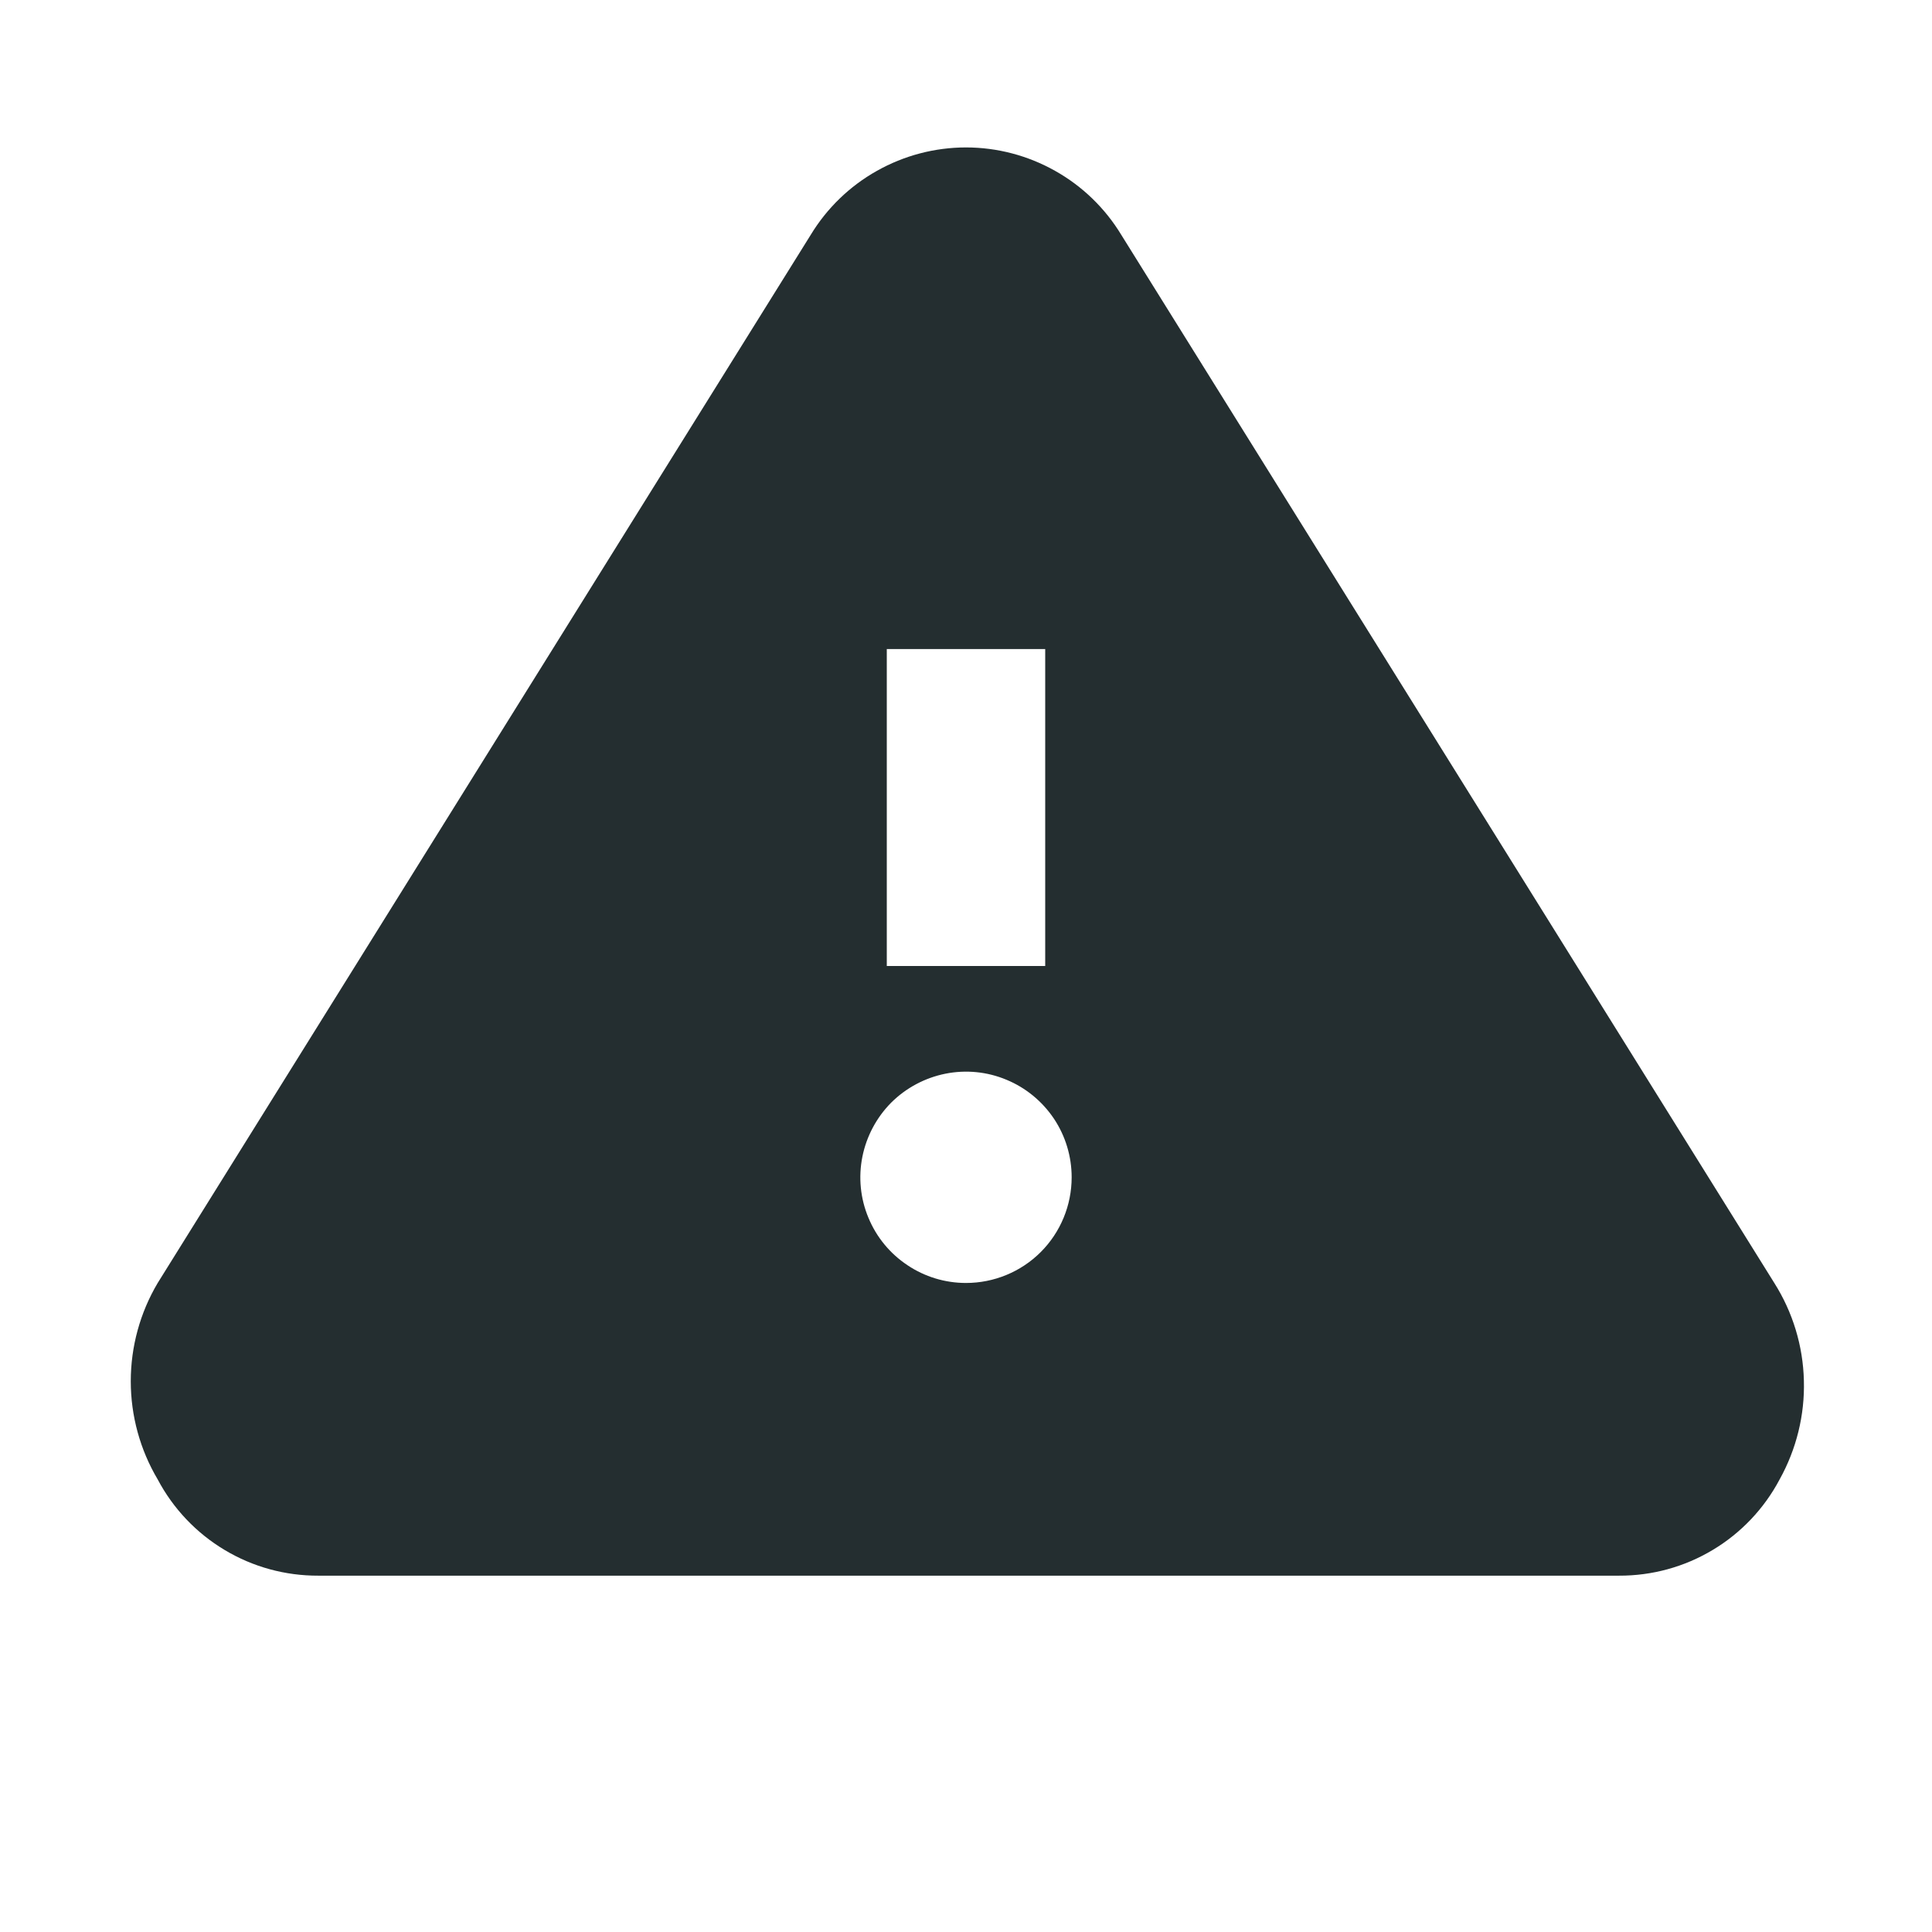
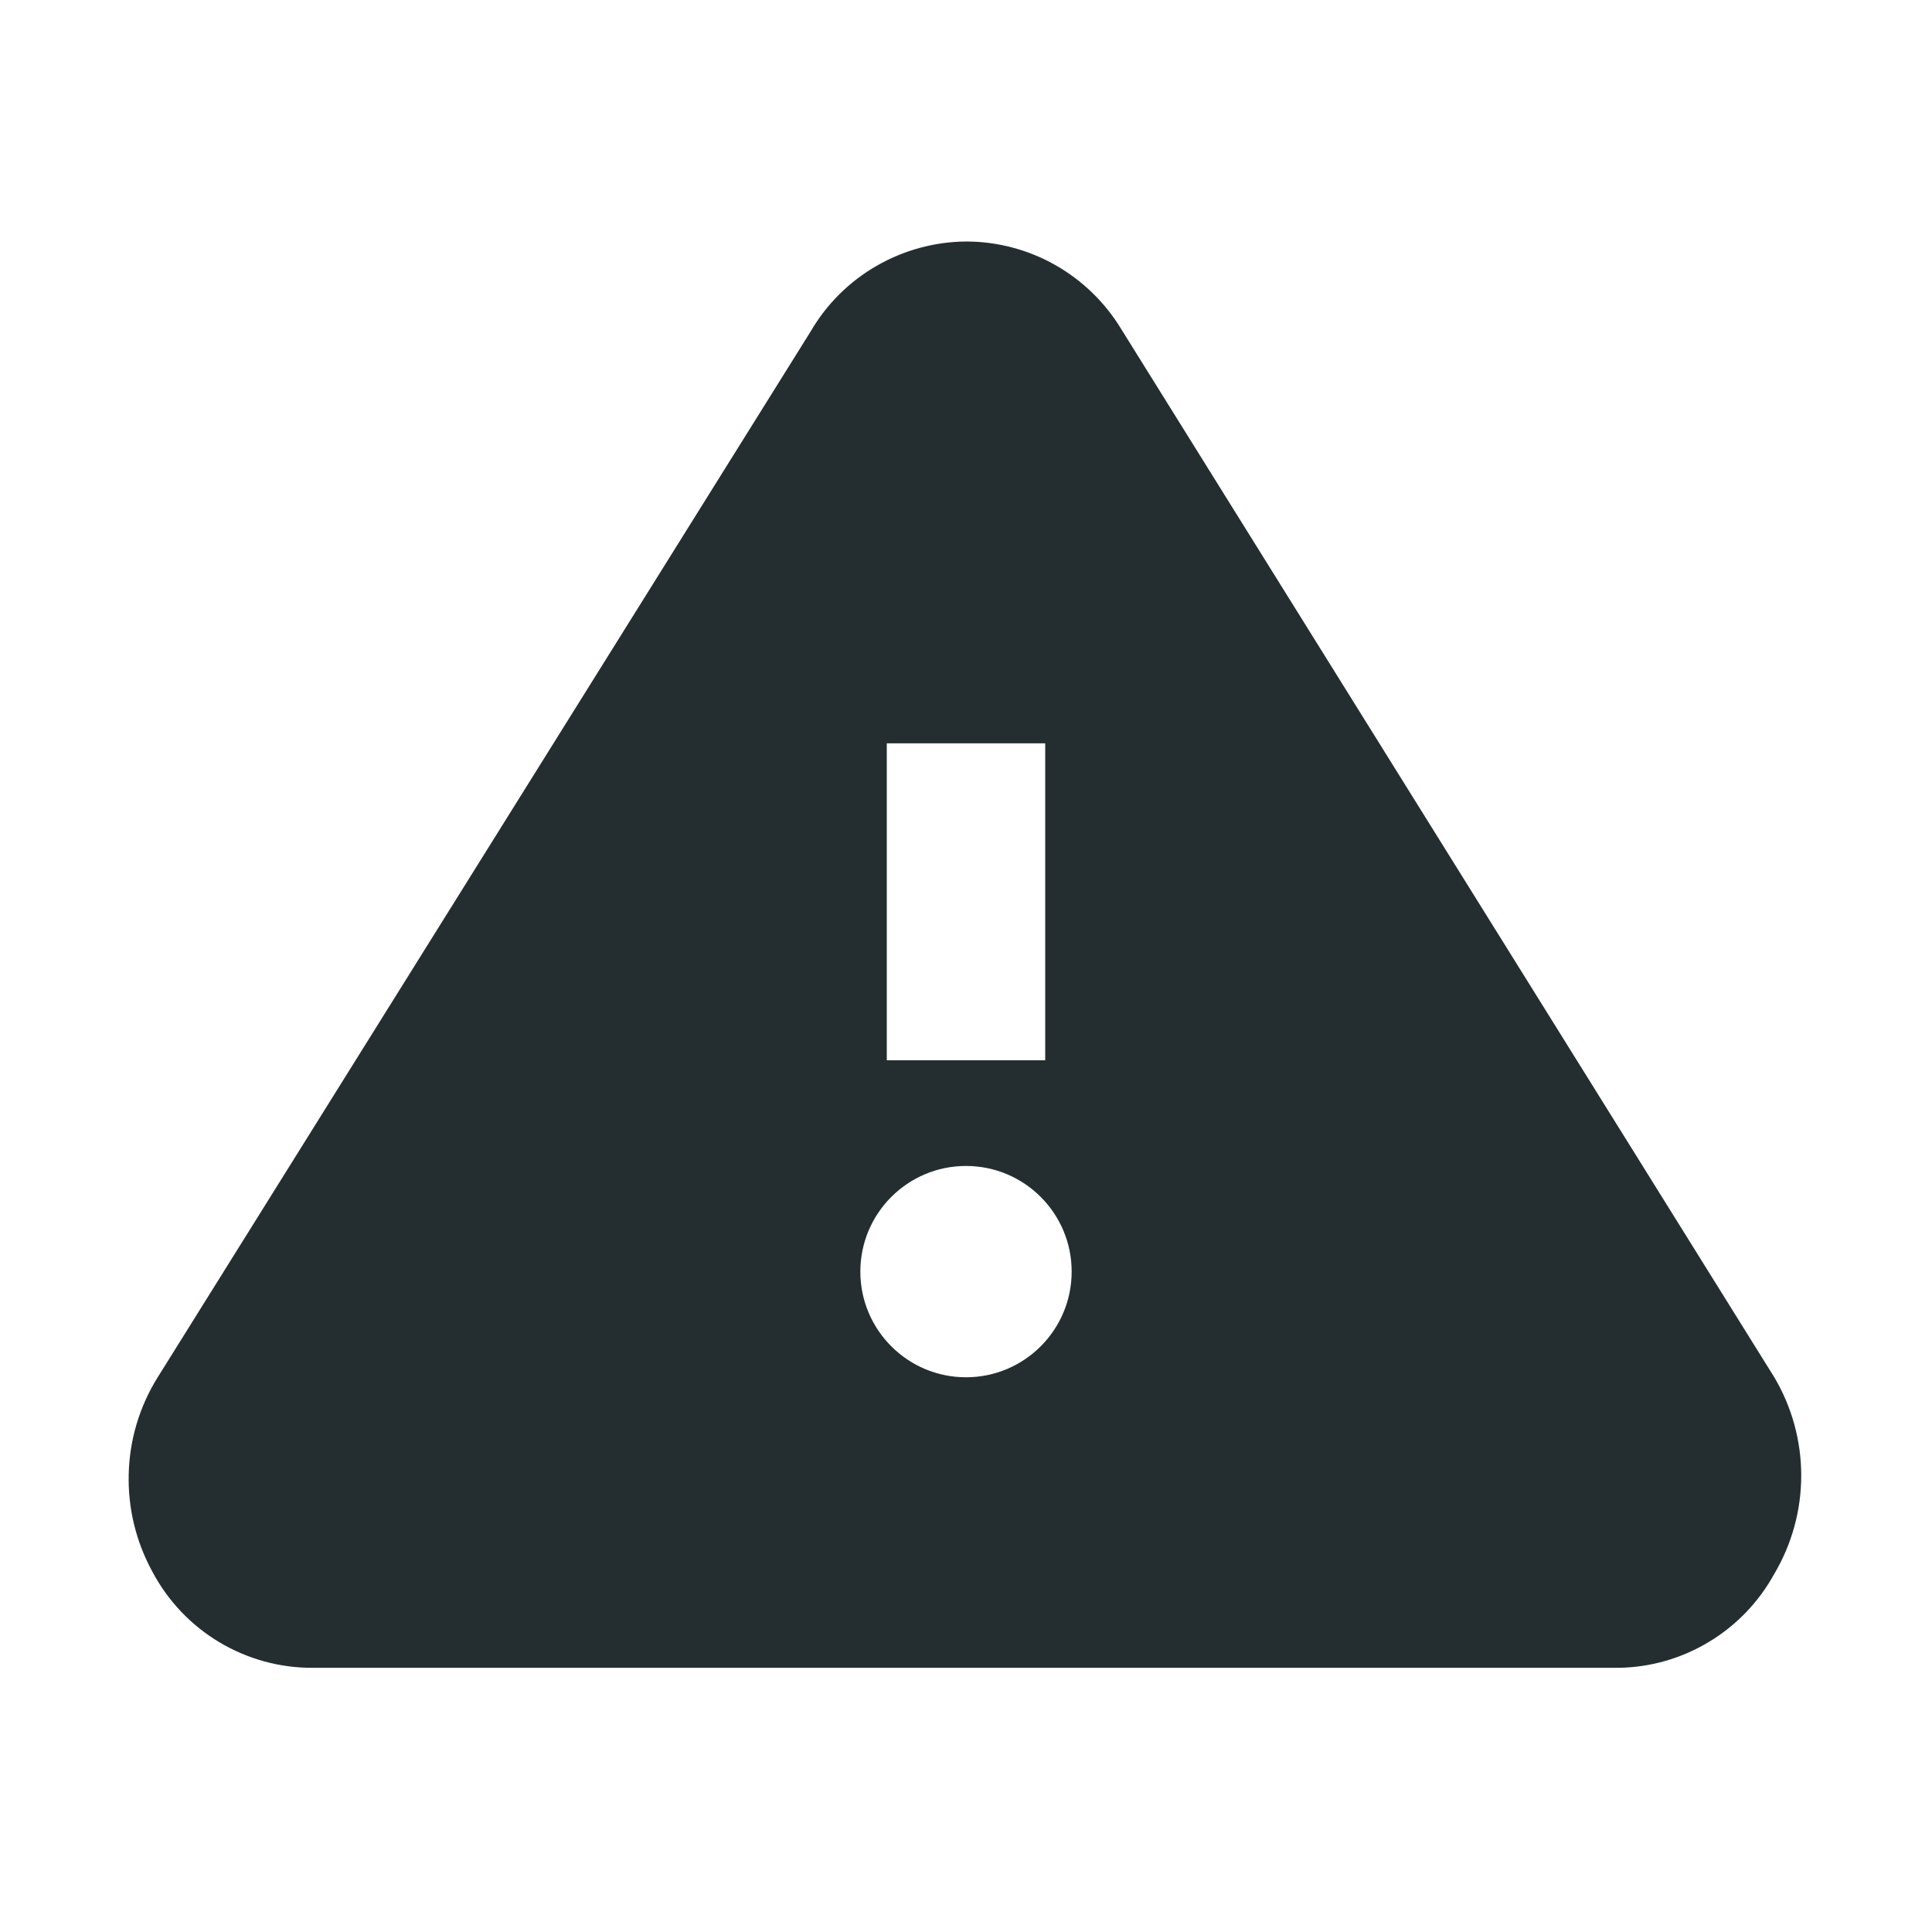
<svg xmlns="http://www.w3.org/2000/svg" width="16" height="16" viewBox="0 0 16 16" fill="none">
-   <path d="M14.694 10.625L9.286 1.945C9.152 1.724 8.963 1.541 8.738 1.415C8.513 1.288 8.258 1.221 8 1.221C7.742 1.221 7.487 1.288 7.262 1.415C7.037 1.541 6.848 1.724 6.714 1.945L1.306 10.625C1.16 10.871 1.083 11.152 1.083 11.439C1.083 11.725 1.16 12.006 1.306 12.252C1.434 12.494 1.626 12.696 1.86 12.836C2.095 12.977 2.363 13.05 2.636 13.049H13.408C13.681 13.05 13.949 12.977 14.184 12.836C14.418 12.696 14.61 12.494 14.738 12.252C14.877 12.002 14.947 11.719 14.939 11.433C14.932 11.146 14.847 10.867 14.694 10.625ZM8 10.625C7.827 10.625 7.658 10.574 7.514 10.477C7.37 10.381 7.258 10.245 7.192 10.085C7.125 9.925 7.108 9.749 7.142 9.579C7.176 9.41 7.259 9.254 7.381 9.131C7.504 9.009 7.66 8.926 7.829 8.892C7.999 8.858 8.175 8.875 8.335 8.942C8.495 9.008 8.631 9.12 8.728 9.264C8.824 9.408 8.875 9.577 8.875 9.75C8.875 9.982 8.783 10.205 8.619 10.369C8.455 10.533 8.232 10.625 8 10.625ZM7.344 8V5.375H8.656V8H7.344Z" fill="#242E30" />
+   <path fill-rule="evenodd" clip-rule="evenodd" d="M2.592 13.812H13.407C13.671 13.808 13.93 13.733 14.155 13.596C14.381 13.46 14.567 13.265 14.694 13.034C14.84 12.787 14.917 12.506 14.917 12.22C14.917 11.934 14.84 11.652 14.694 11.406L9.286 2.726C9.152 2.505 8.964 2.322 8.738 2.194C8.513 2.067 8.259 2 8 2C7.74 2.002 7.484 2.072 7.259 2.202C7.033 2.332 6.845 2.519 6.714 2.744L1.306 11.406C1.156 11.646 1.073 11.922 1.066 12.205C1.058 12.488 1.126 12.768 1.262 13.016C1.39 13.258 1.582 13.46 1.816 13.6C2.051 13.74 2.319 13.814 2.592 13.812ZM7.344 6.156H8.656V8.781H7.344V6.156ZM8.875 10.531C8.875 11.014 8.483 11.406 8 11.406C7.517 11.406 7.125 11.014 7.125 10.531C7.125 10.048 7.517 9.656 8 9.656C8.483 9.656 8.875 10.048 8.875 10.531Z" fill="#242E30" />
</svg>
